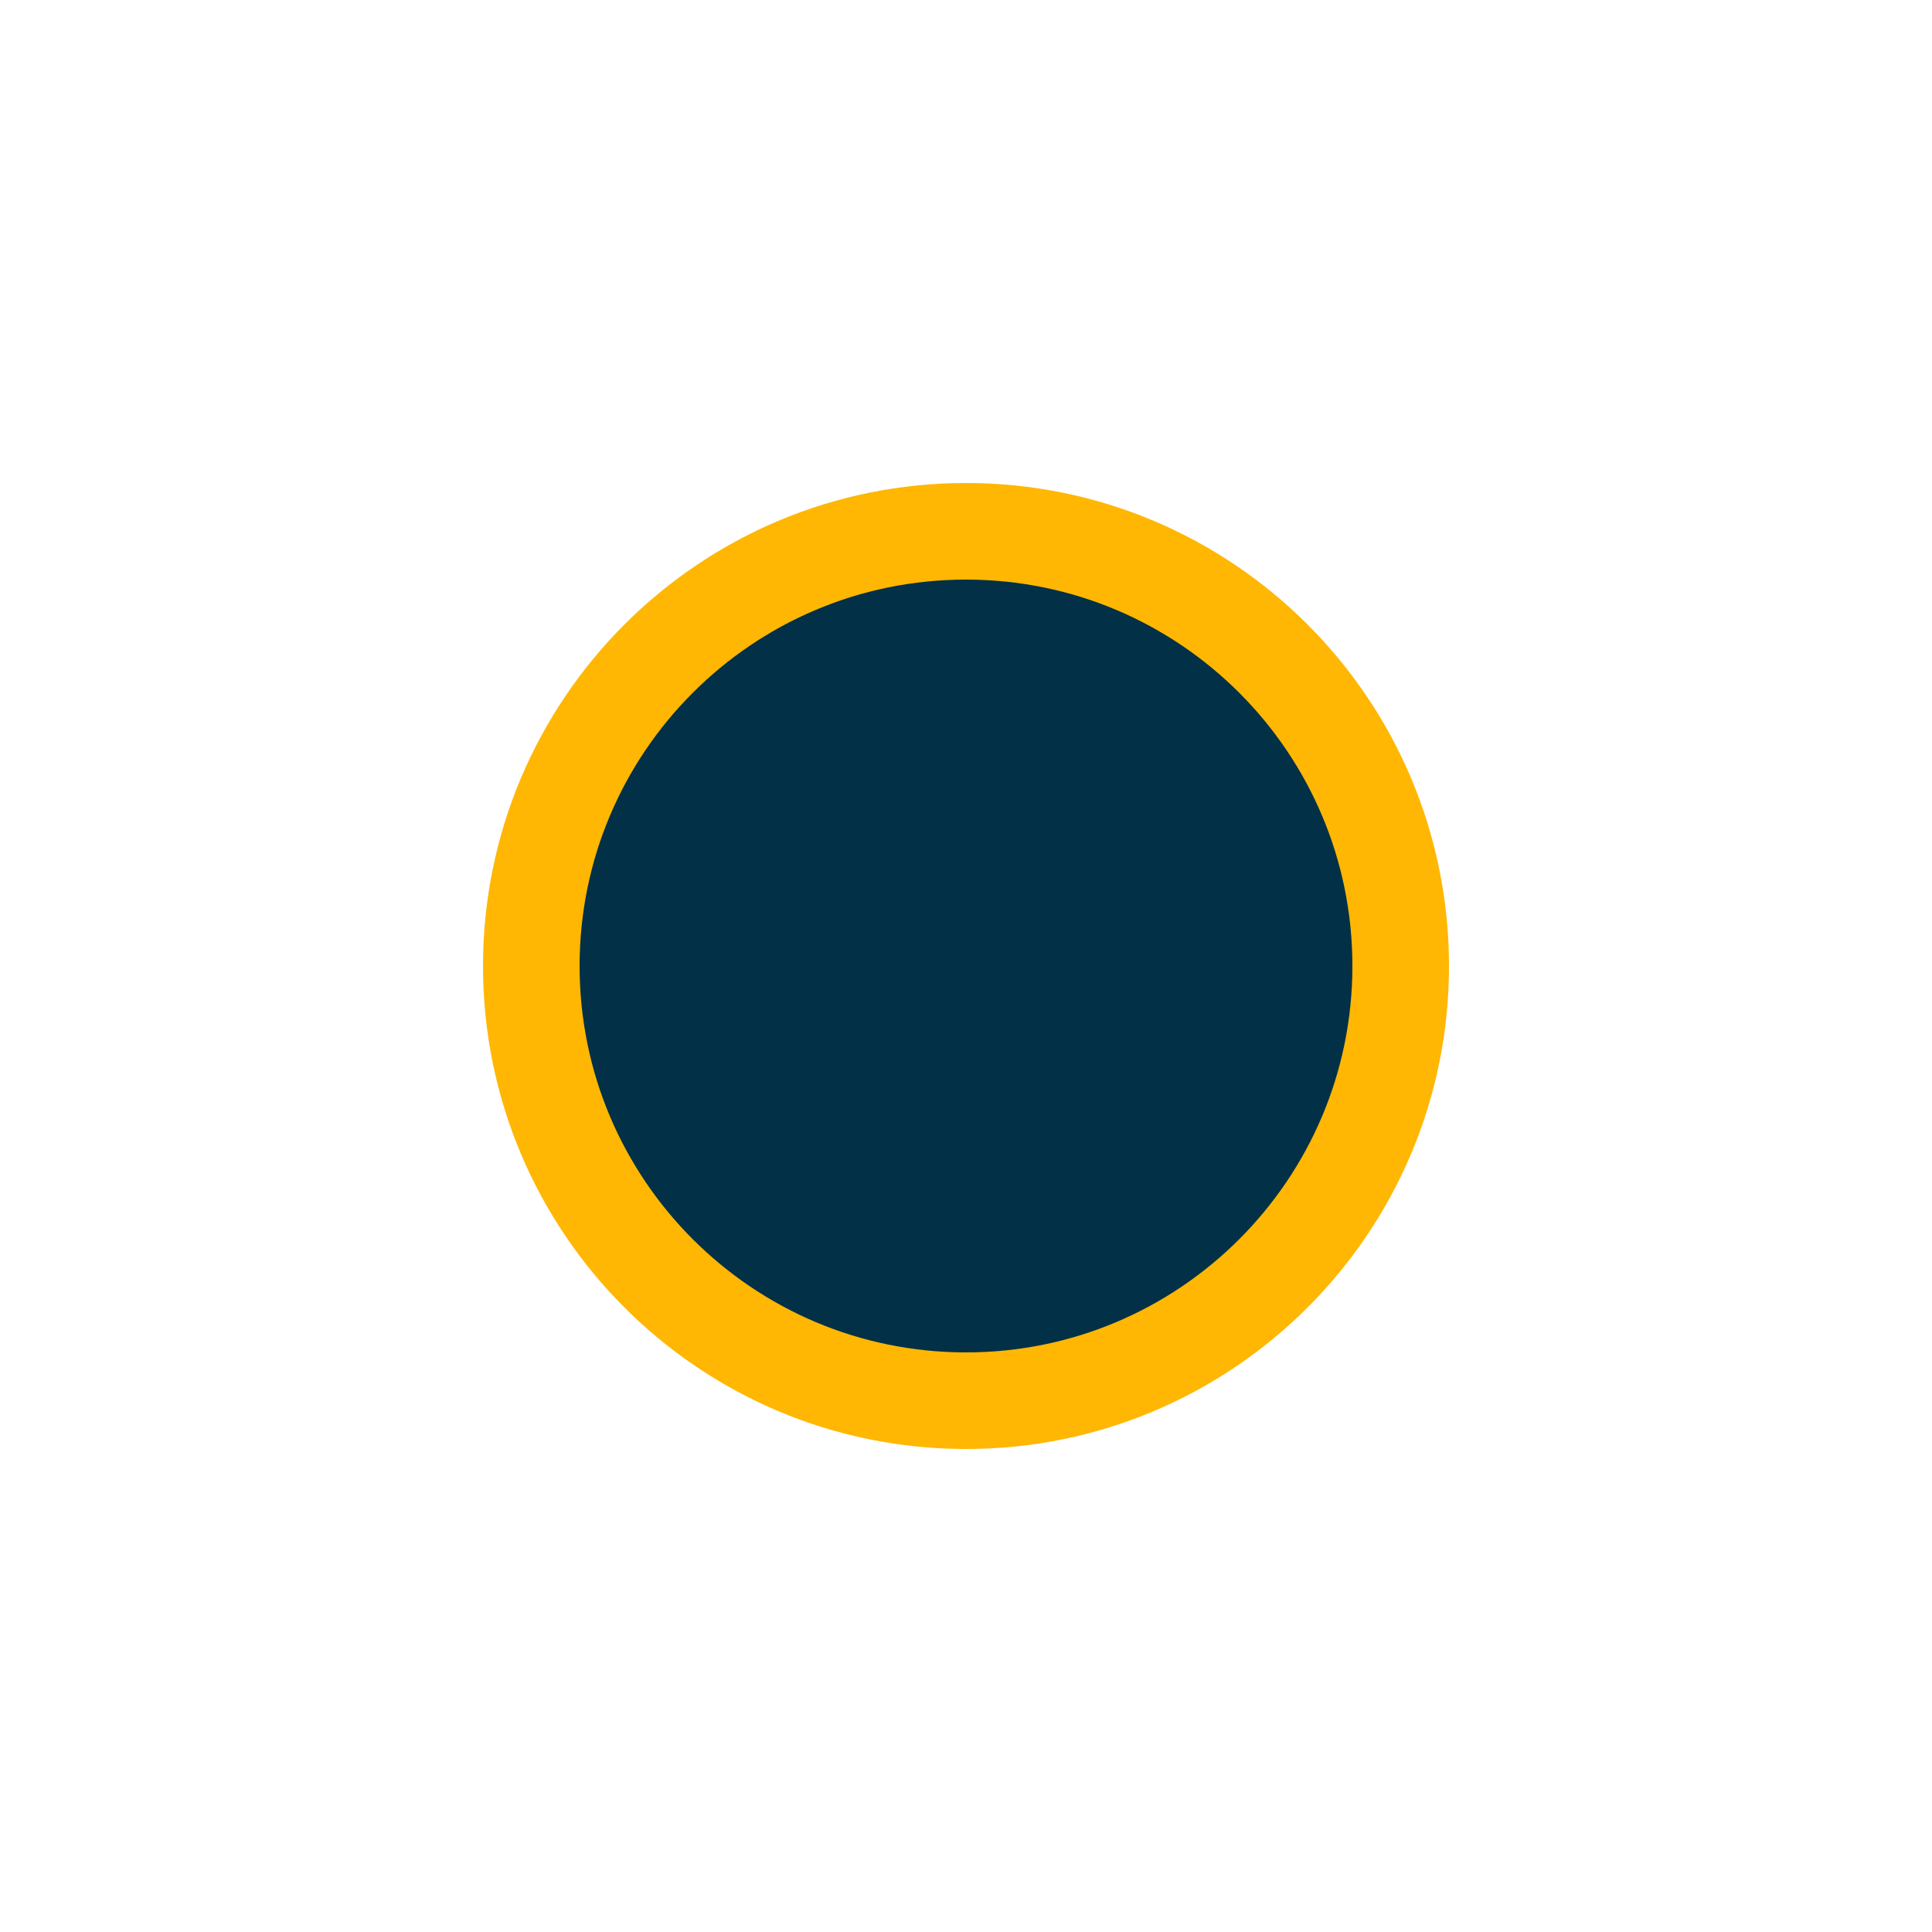
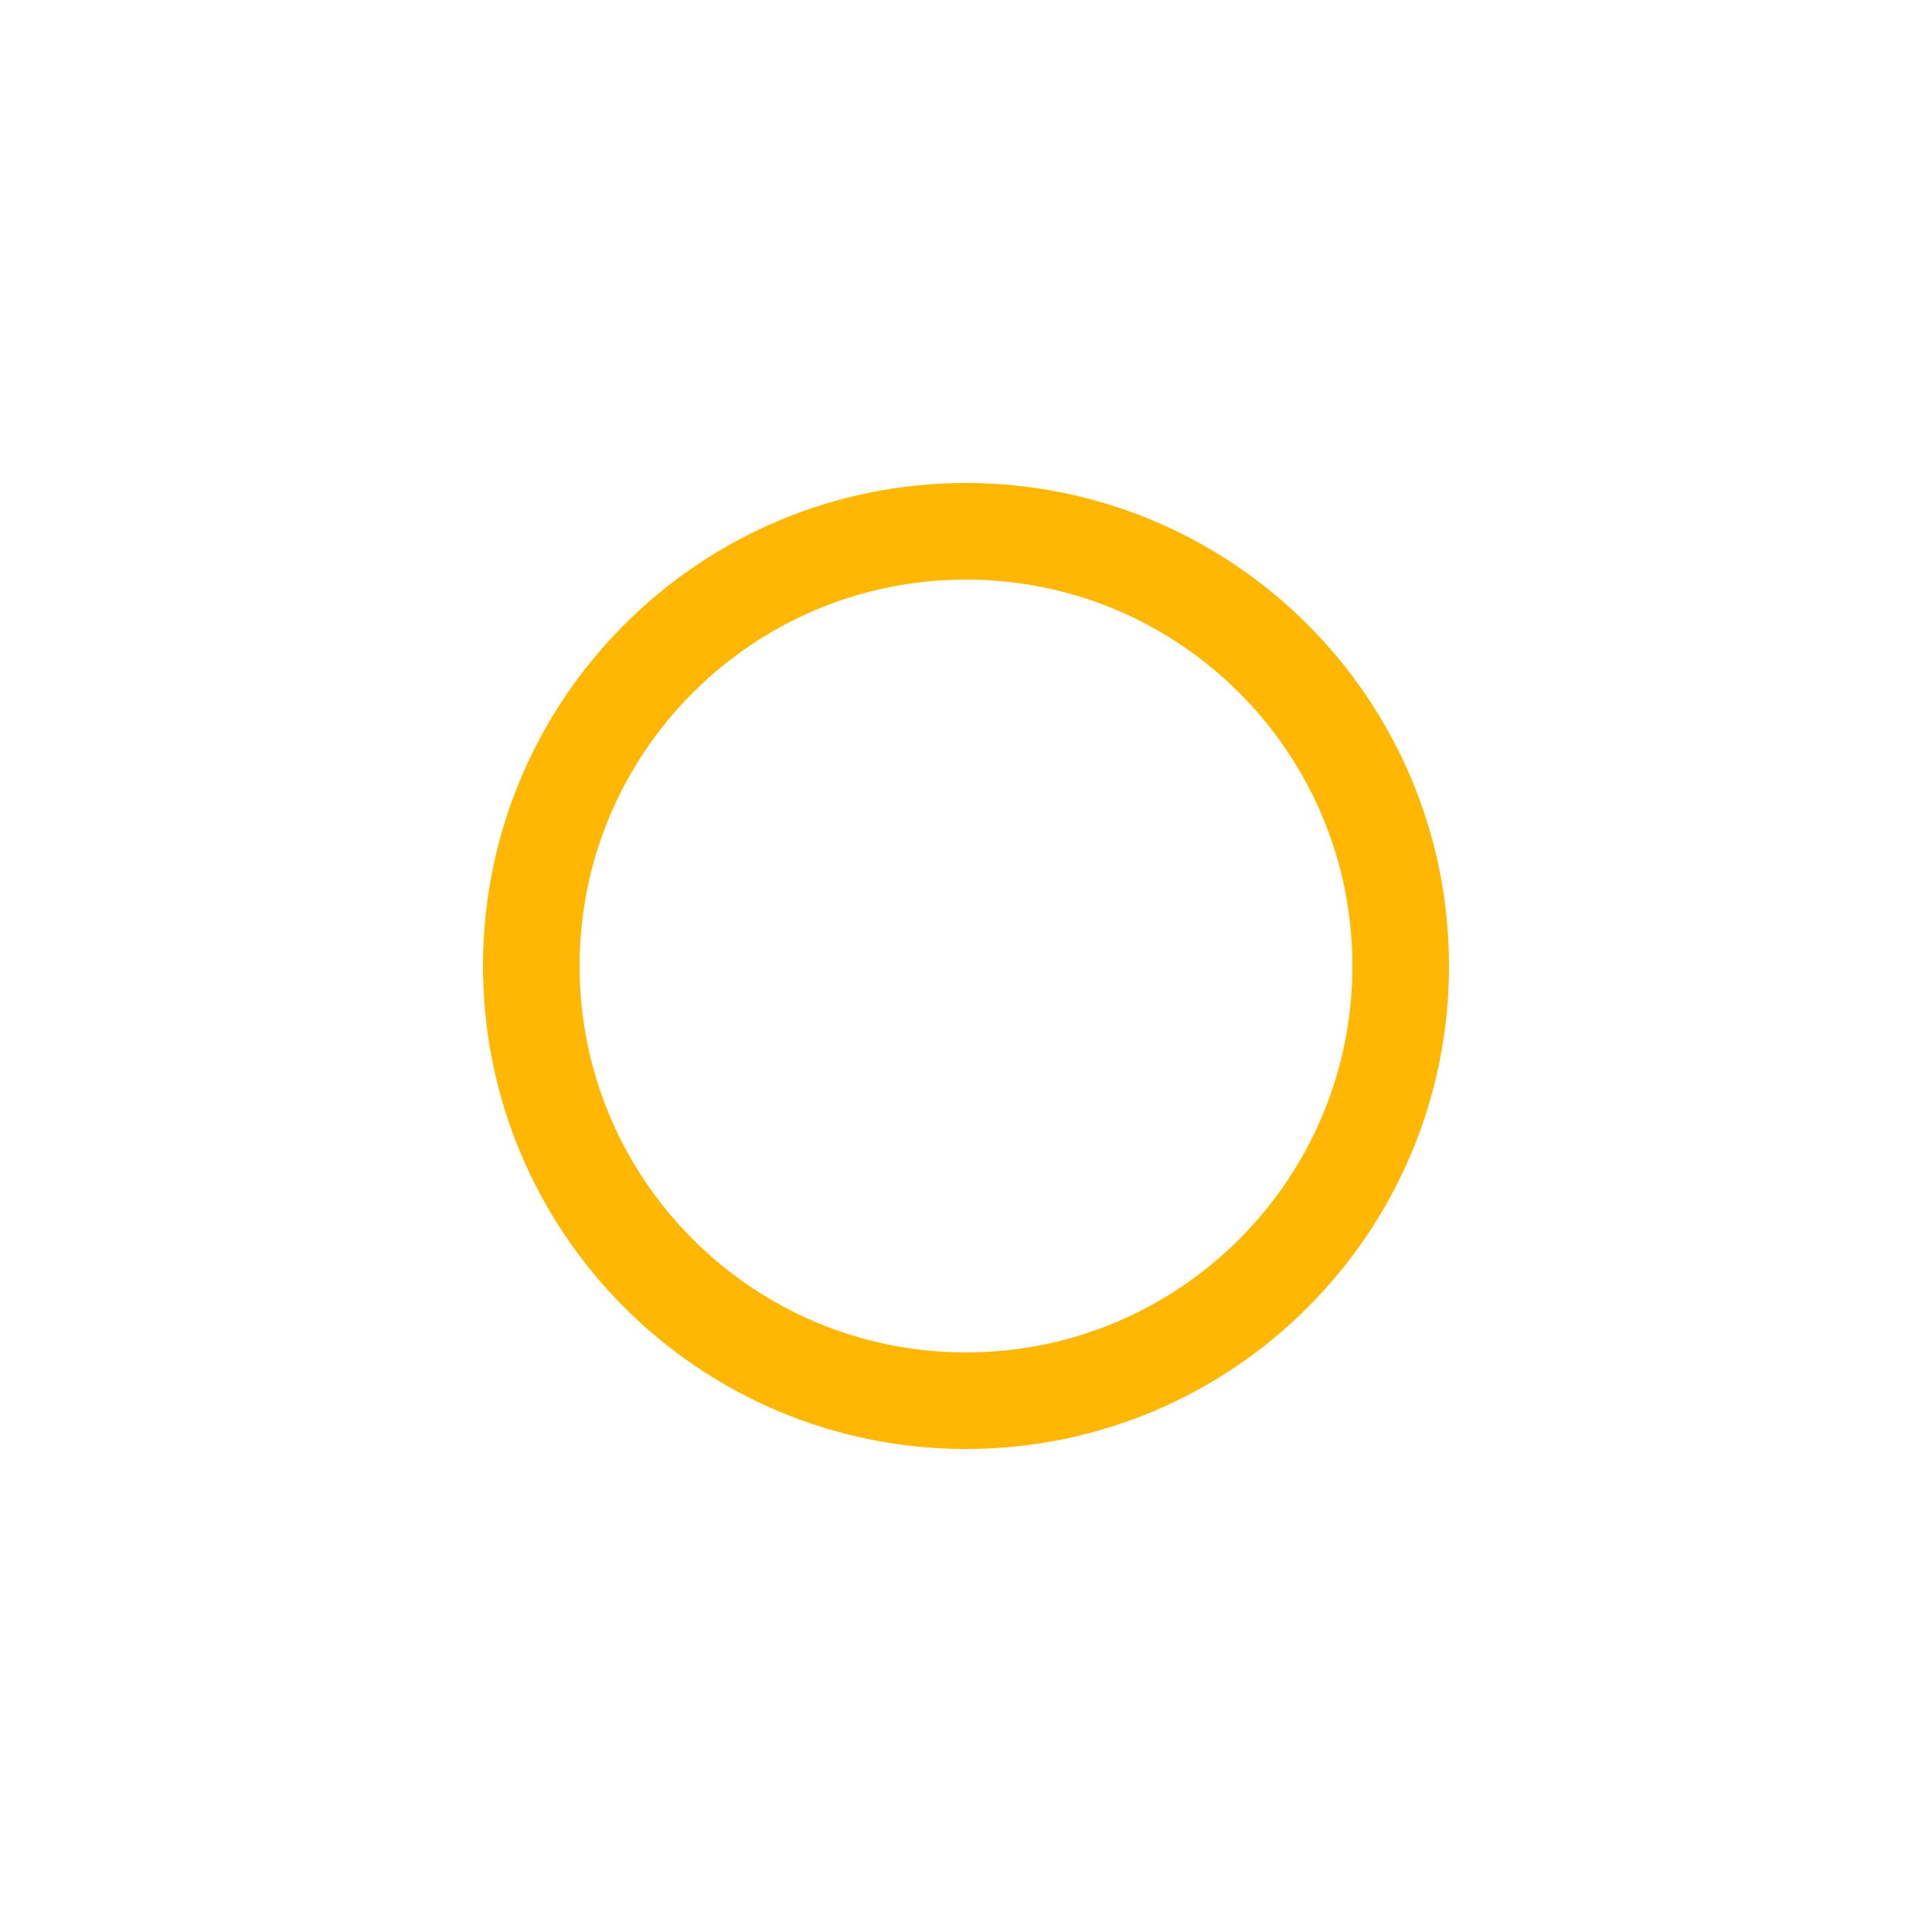
<svg xmlns="http://www.w3.org/2000/svg" width="60" height="60" viewBox="0 0 60 60" fill="none">
  <g id="Frame 1">
    <rect width="60" height="60" />
-     <circle id="center" cx="30" cy="30" r="13.5" fill="#023047" stroke="#FFB703" stroke-width="3" />
+     <circle id="center" cx="30" cy="30" r="13.5" stroke="#FFB703" stroke-width="3" />
  </g>
</svg>
